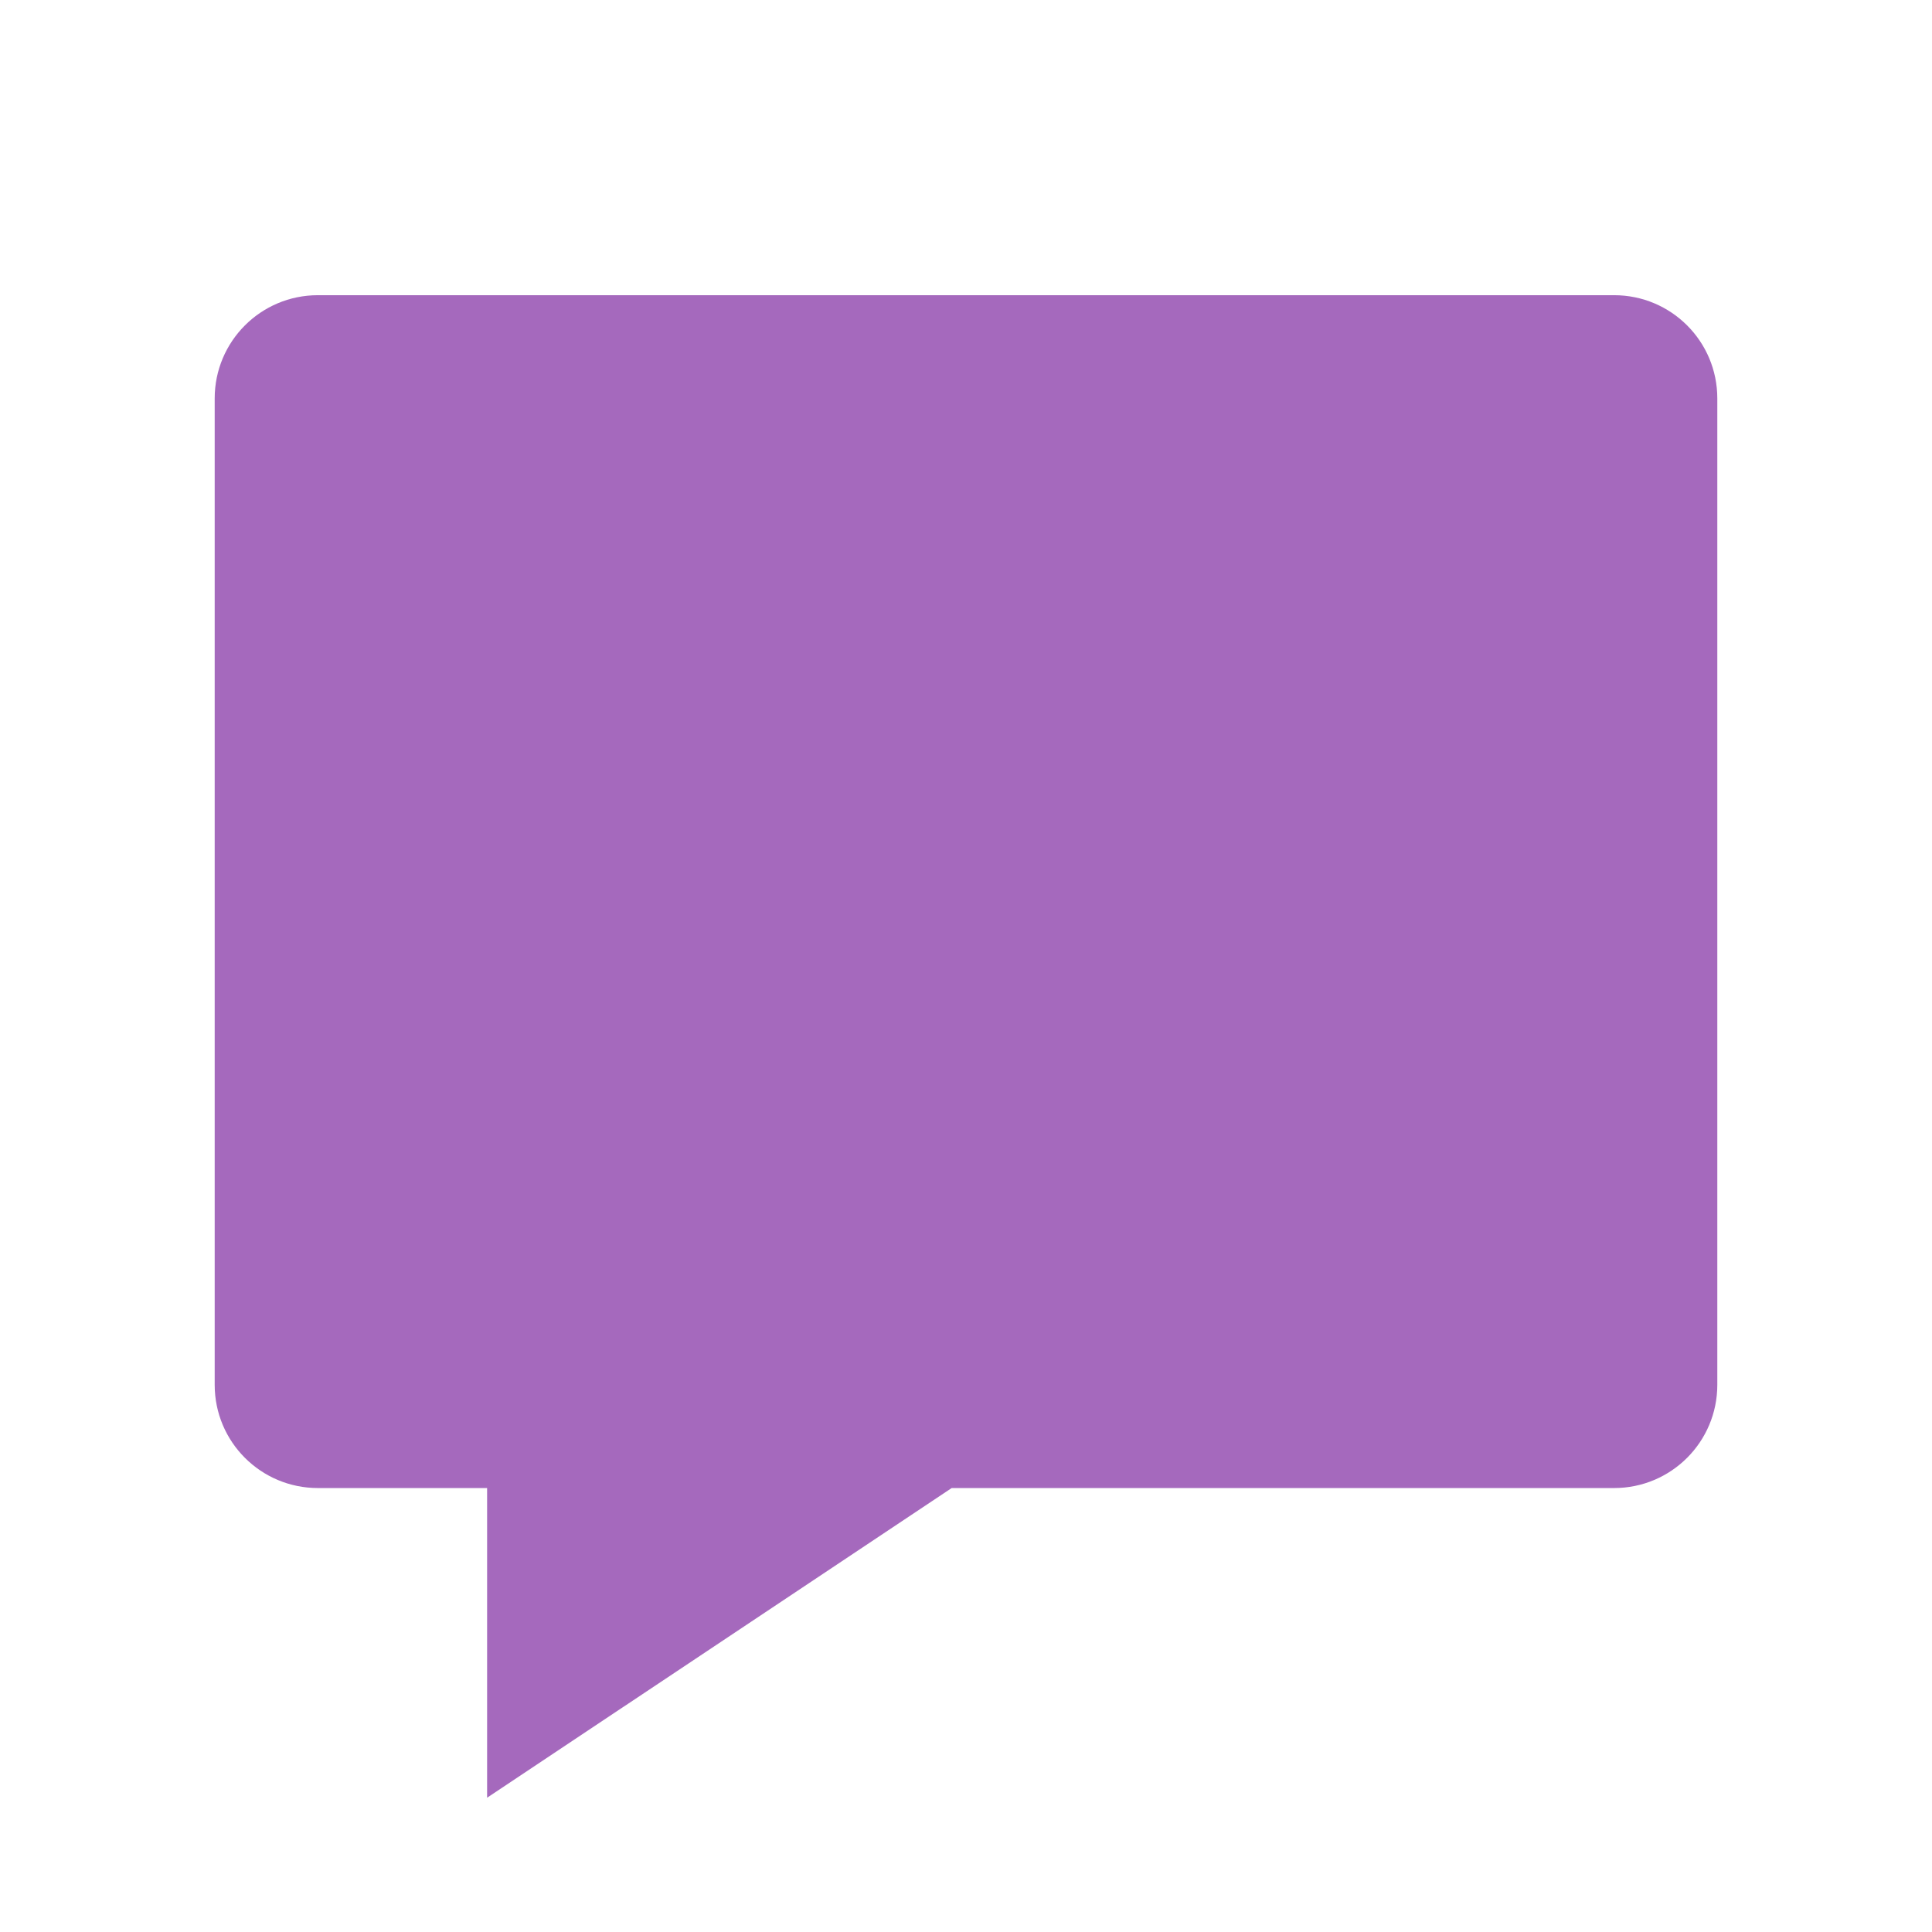
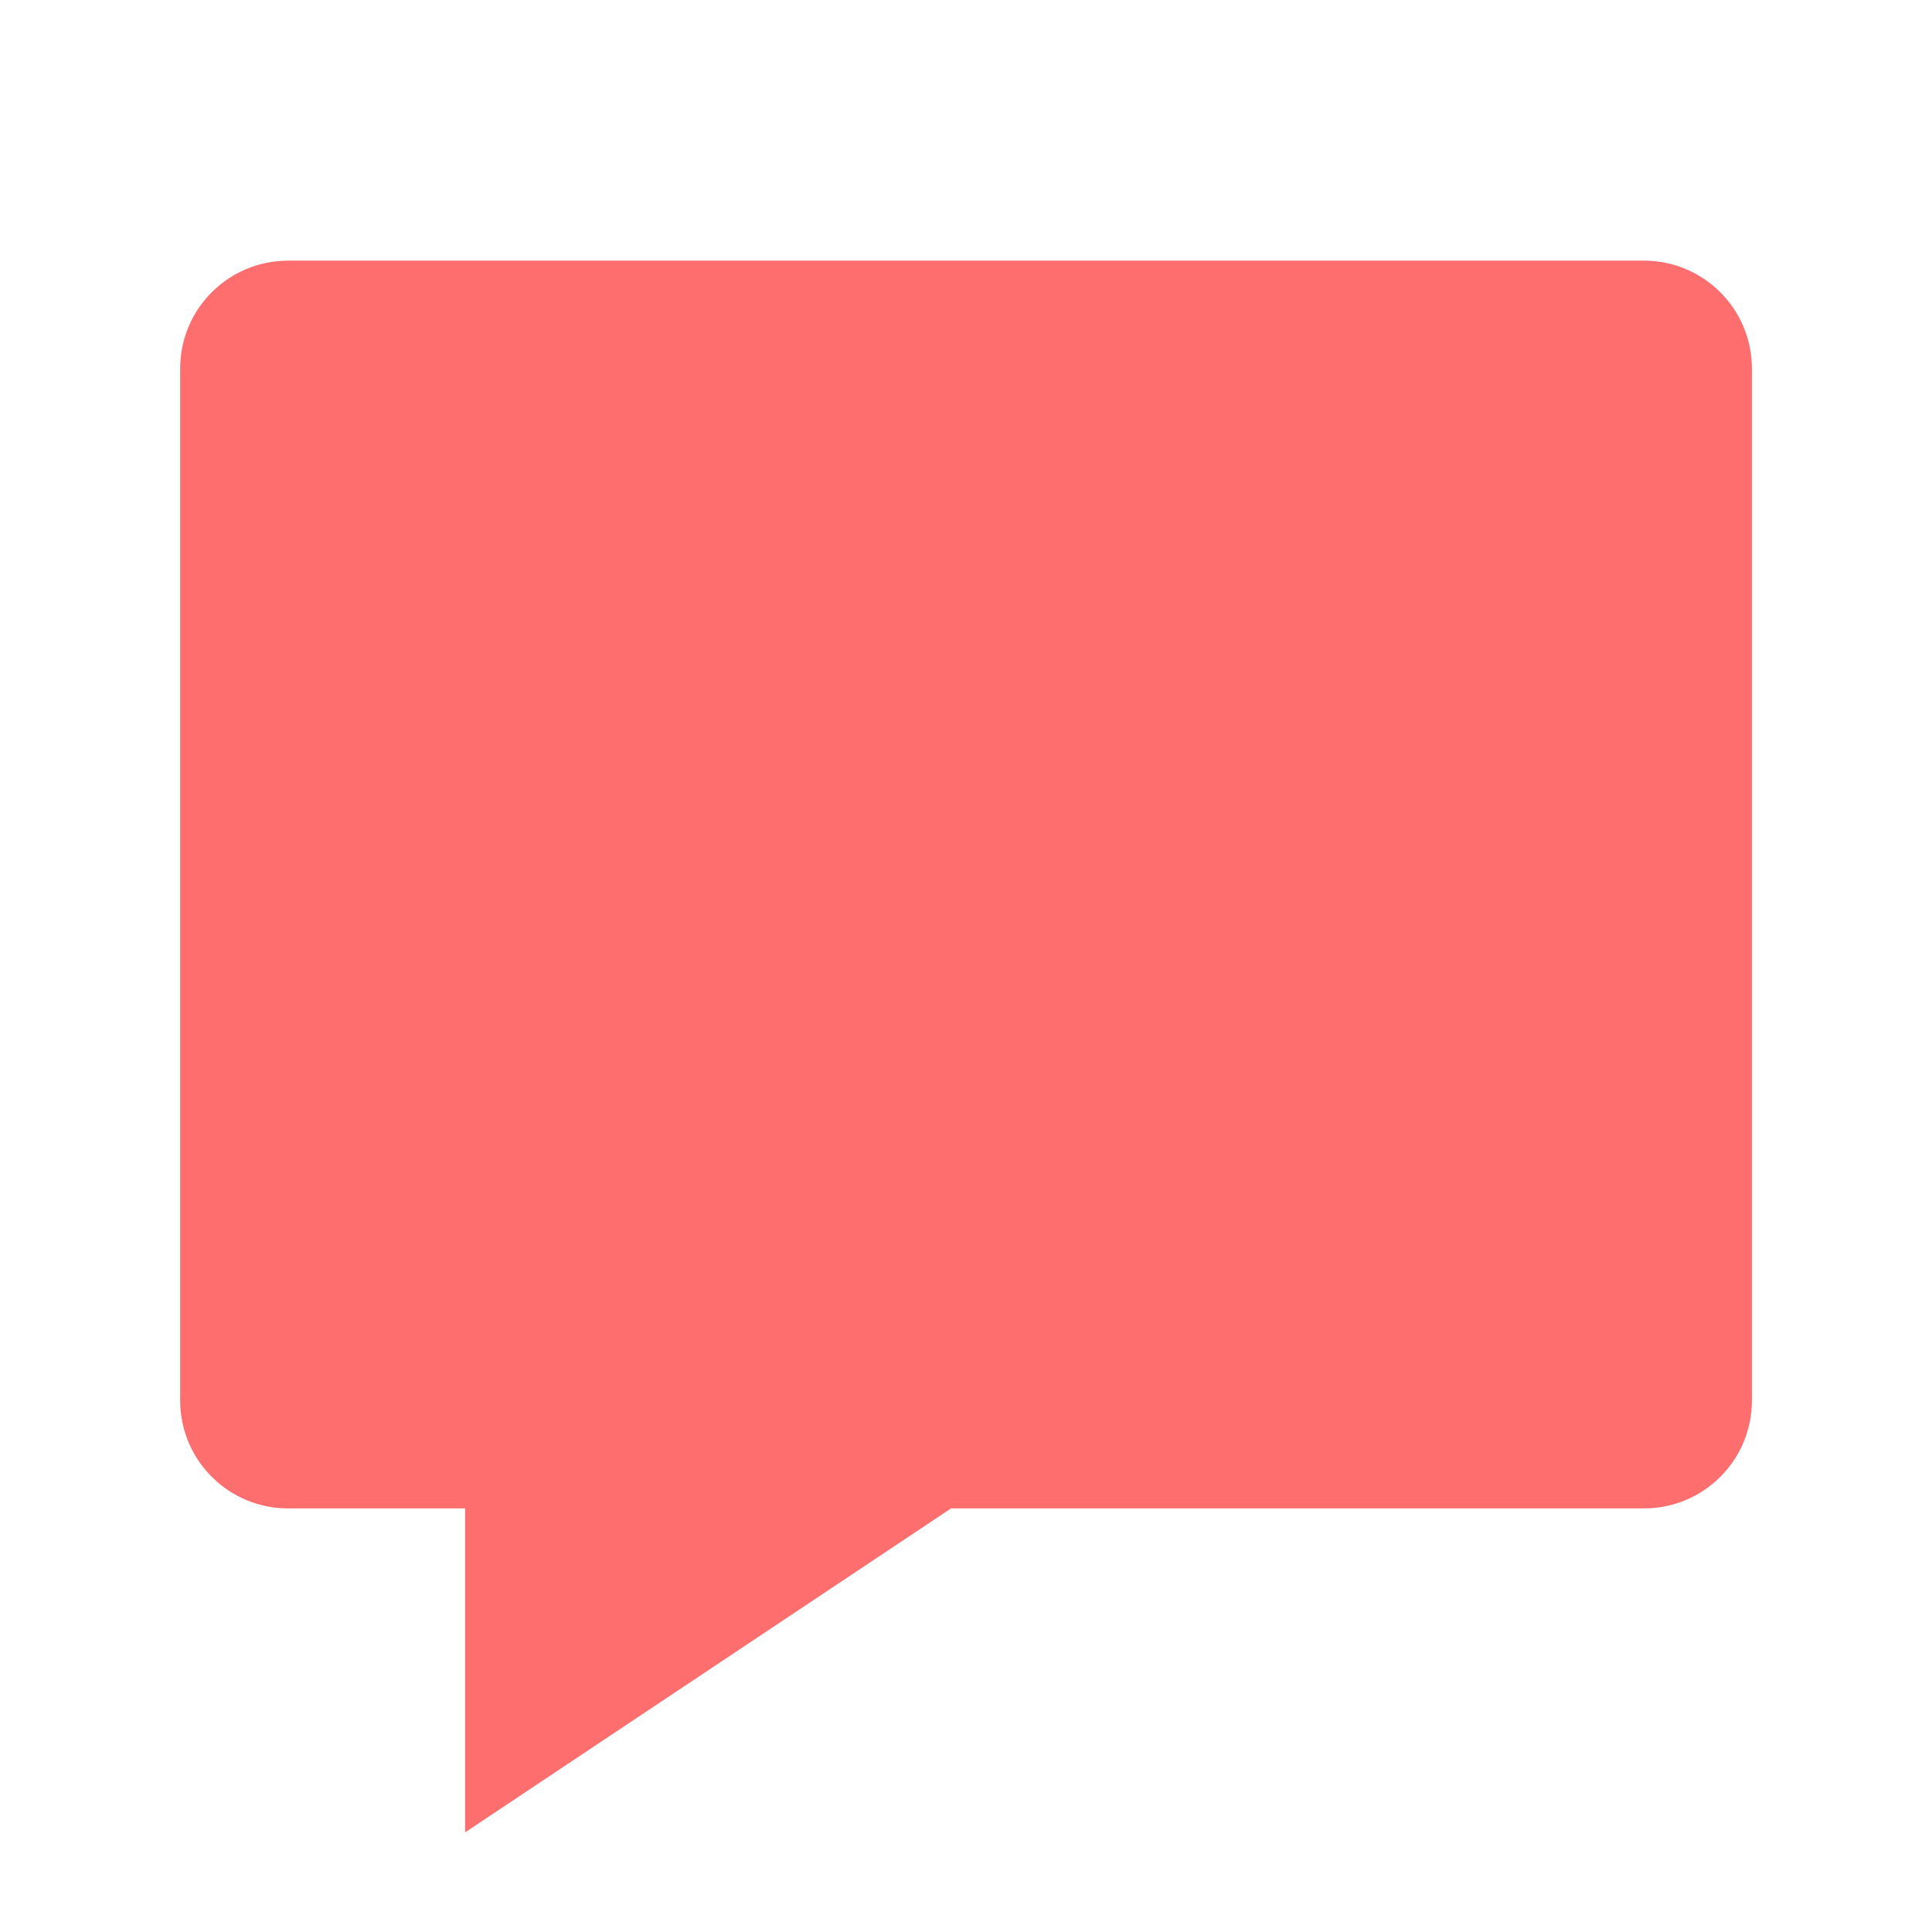
<svg xmlns="http://www.w3.org/2000/svg" version="1.1" id="Layer_1" x="0px" y="0px" width="24px" height="24px" viewBox="0 0 24 24" enable-background="new 0 0 24 24" xml:space="preserve">
-   <path opacity="0.9" fill="#9B59B6" d="M20.051,3.667H3.949c-0.709,0-1.282,0.574-1.282,1.282v12.254  c0,0.709,0.574,1.282,1.282,1.282h2.102v3.847l5.771-3.847h8.229c0.709,0,1.282-0.574,1.282-1.282V4.949  C21.333,4.24,20.76,3.667,20.051,3.667z" />
+   <path opacity="0.75" fill="#FF3E3E" enable-background="new    " d="M20.421,3.238H3.579c-0.742,0-1.341,0.6-1.341,1.341v12.818  c0,0.742,0.6,1.341,1.341,1.341h2.199v4.024l6.036-4.024h8.608c0.742,0,1.341-0.6,1.341-1.341V4.579  C21.762,3.837,21.163,3.238,20.421,3.238z" />
</svg>
